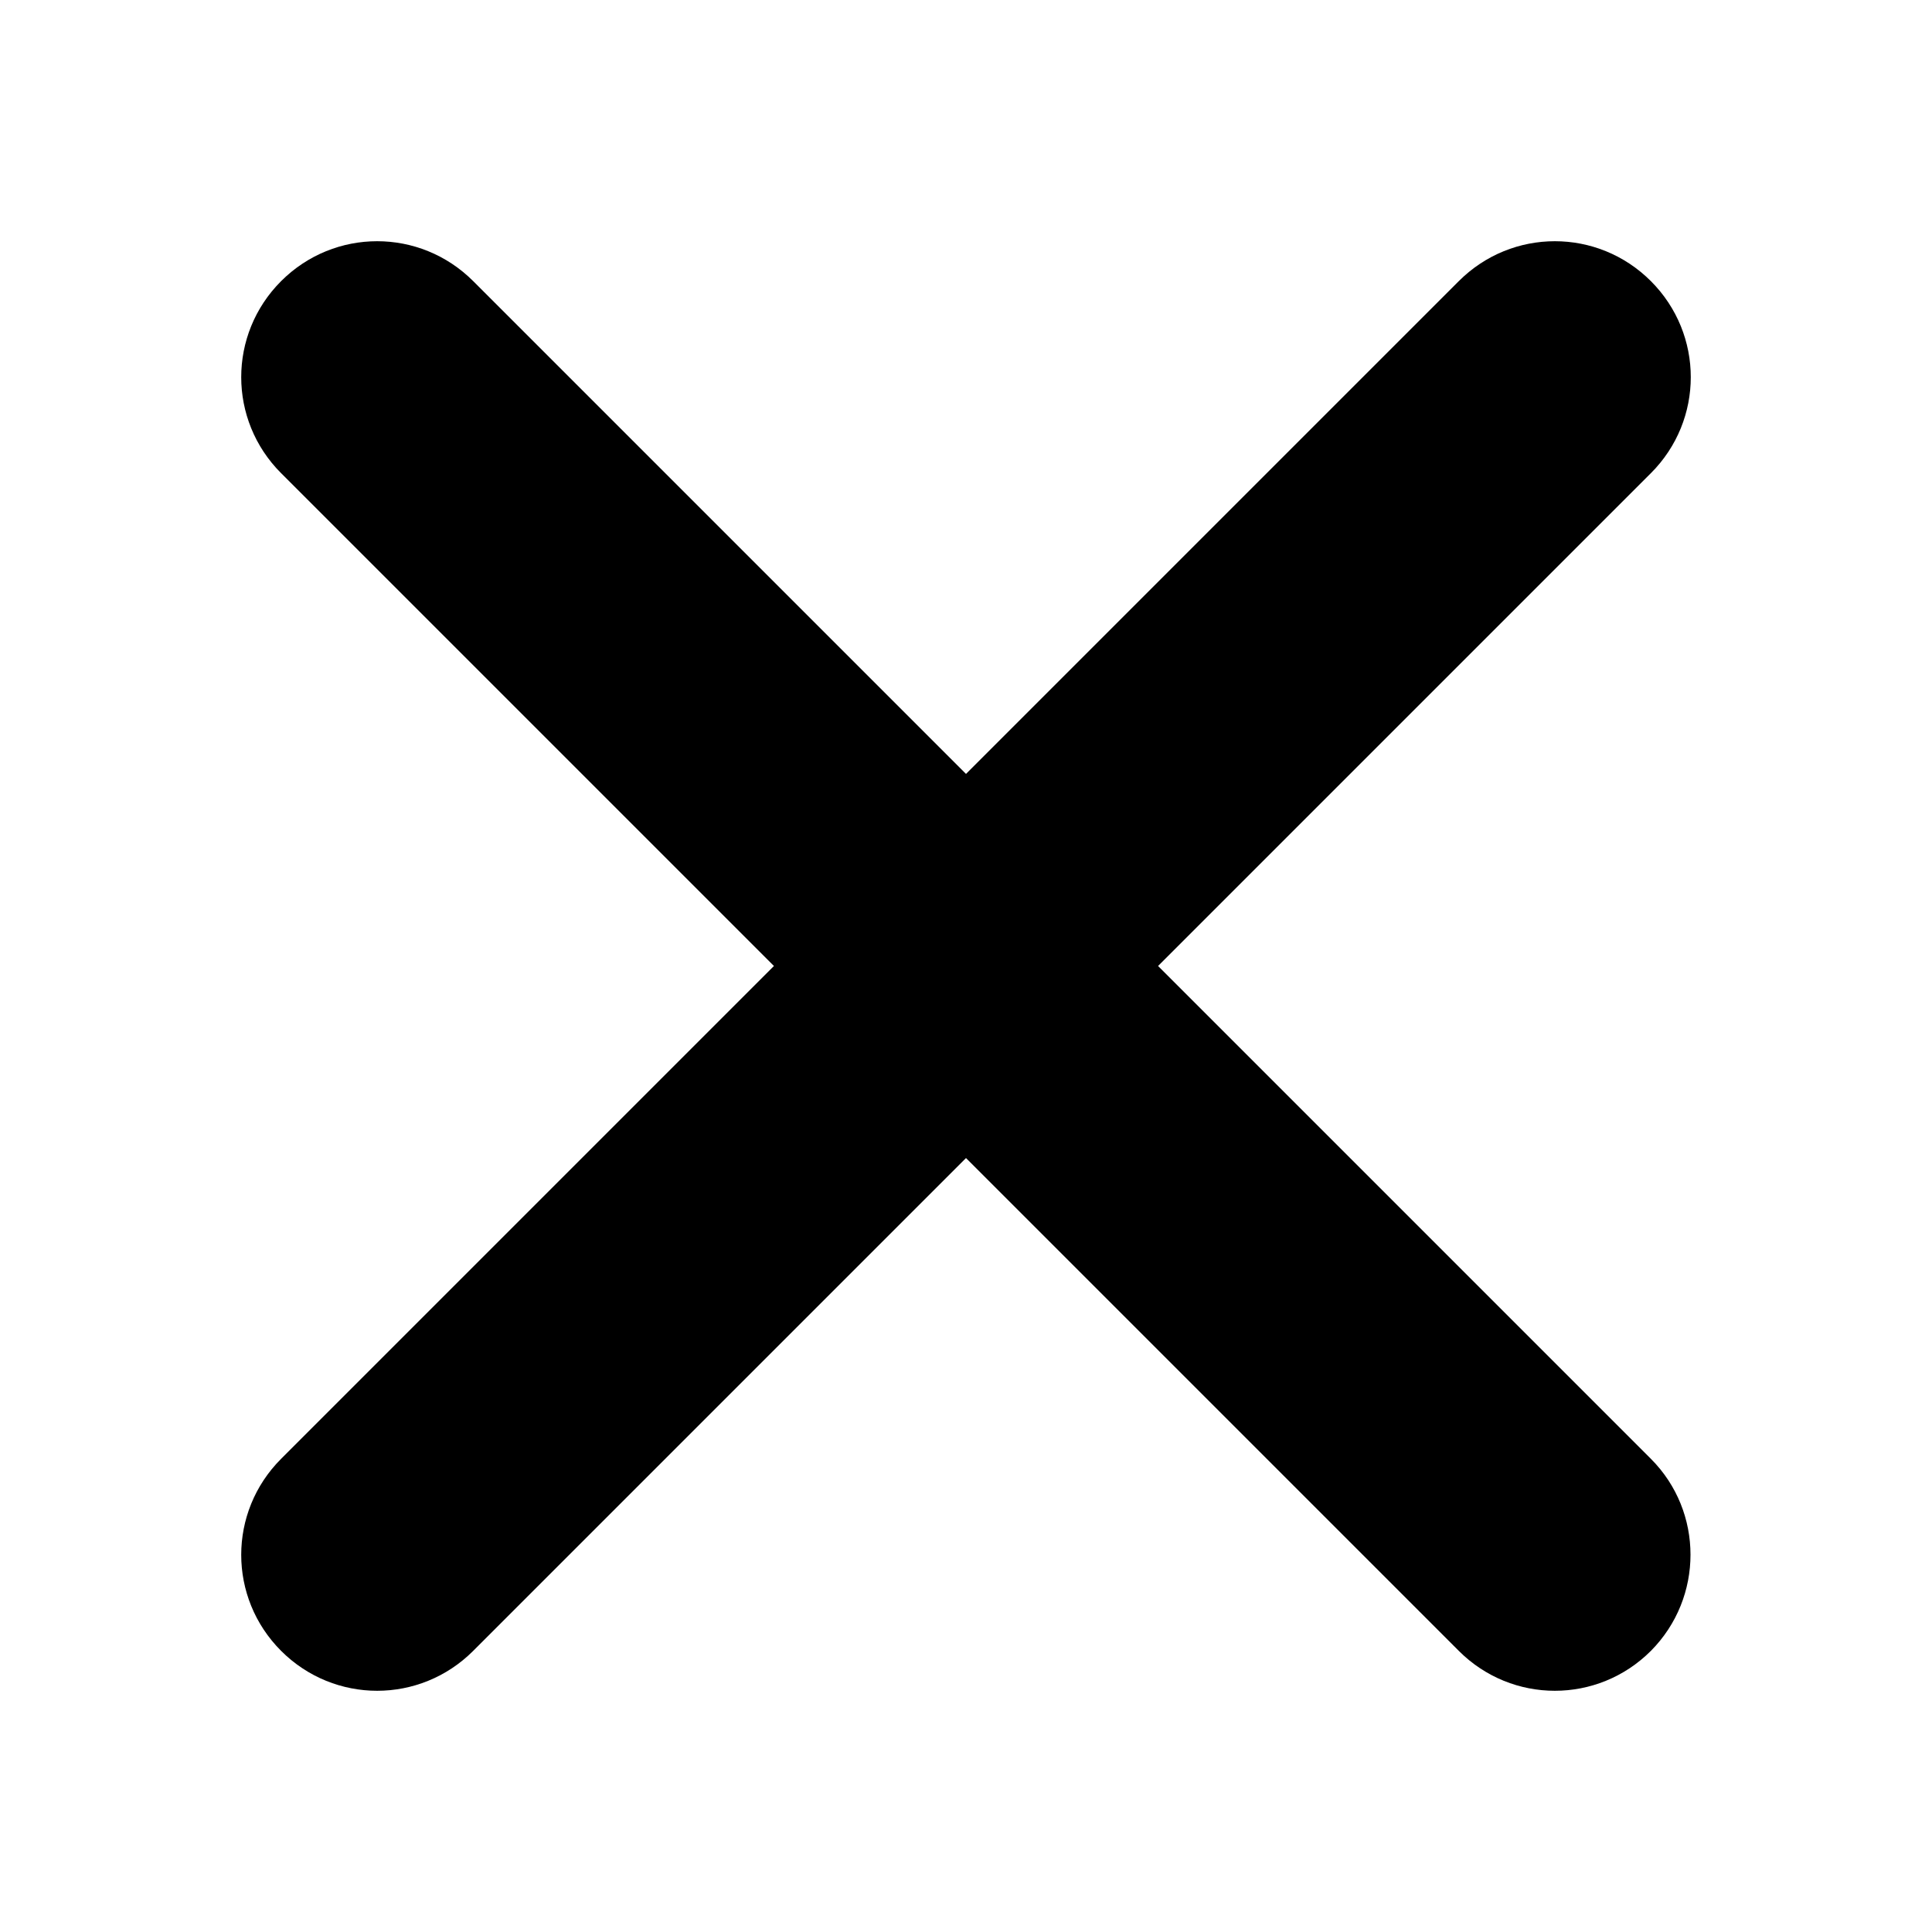
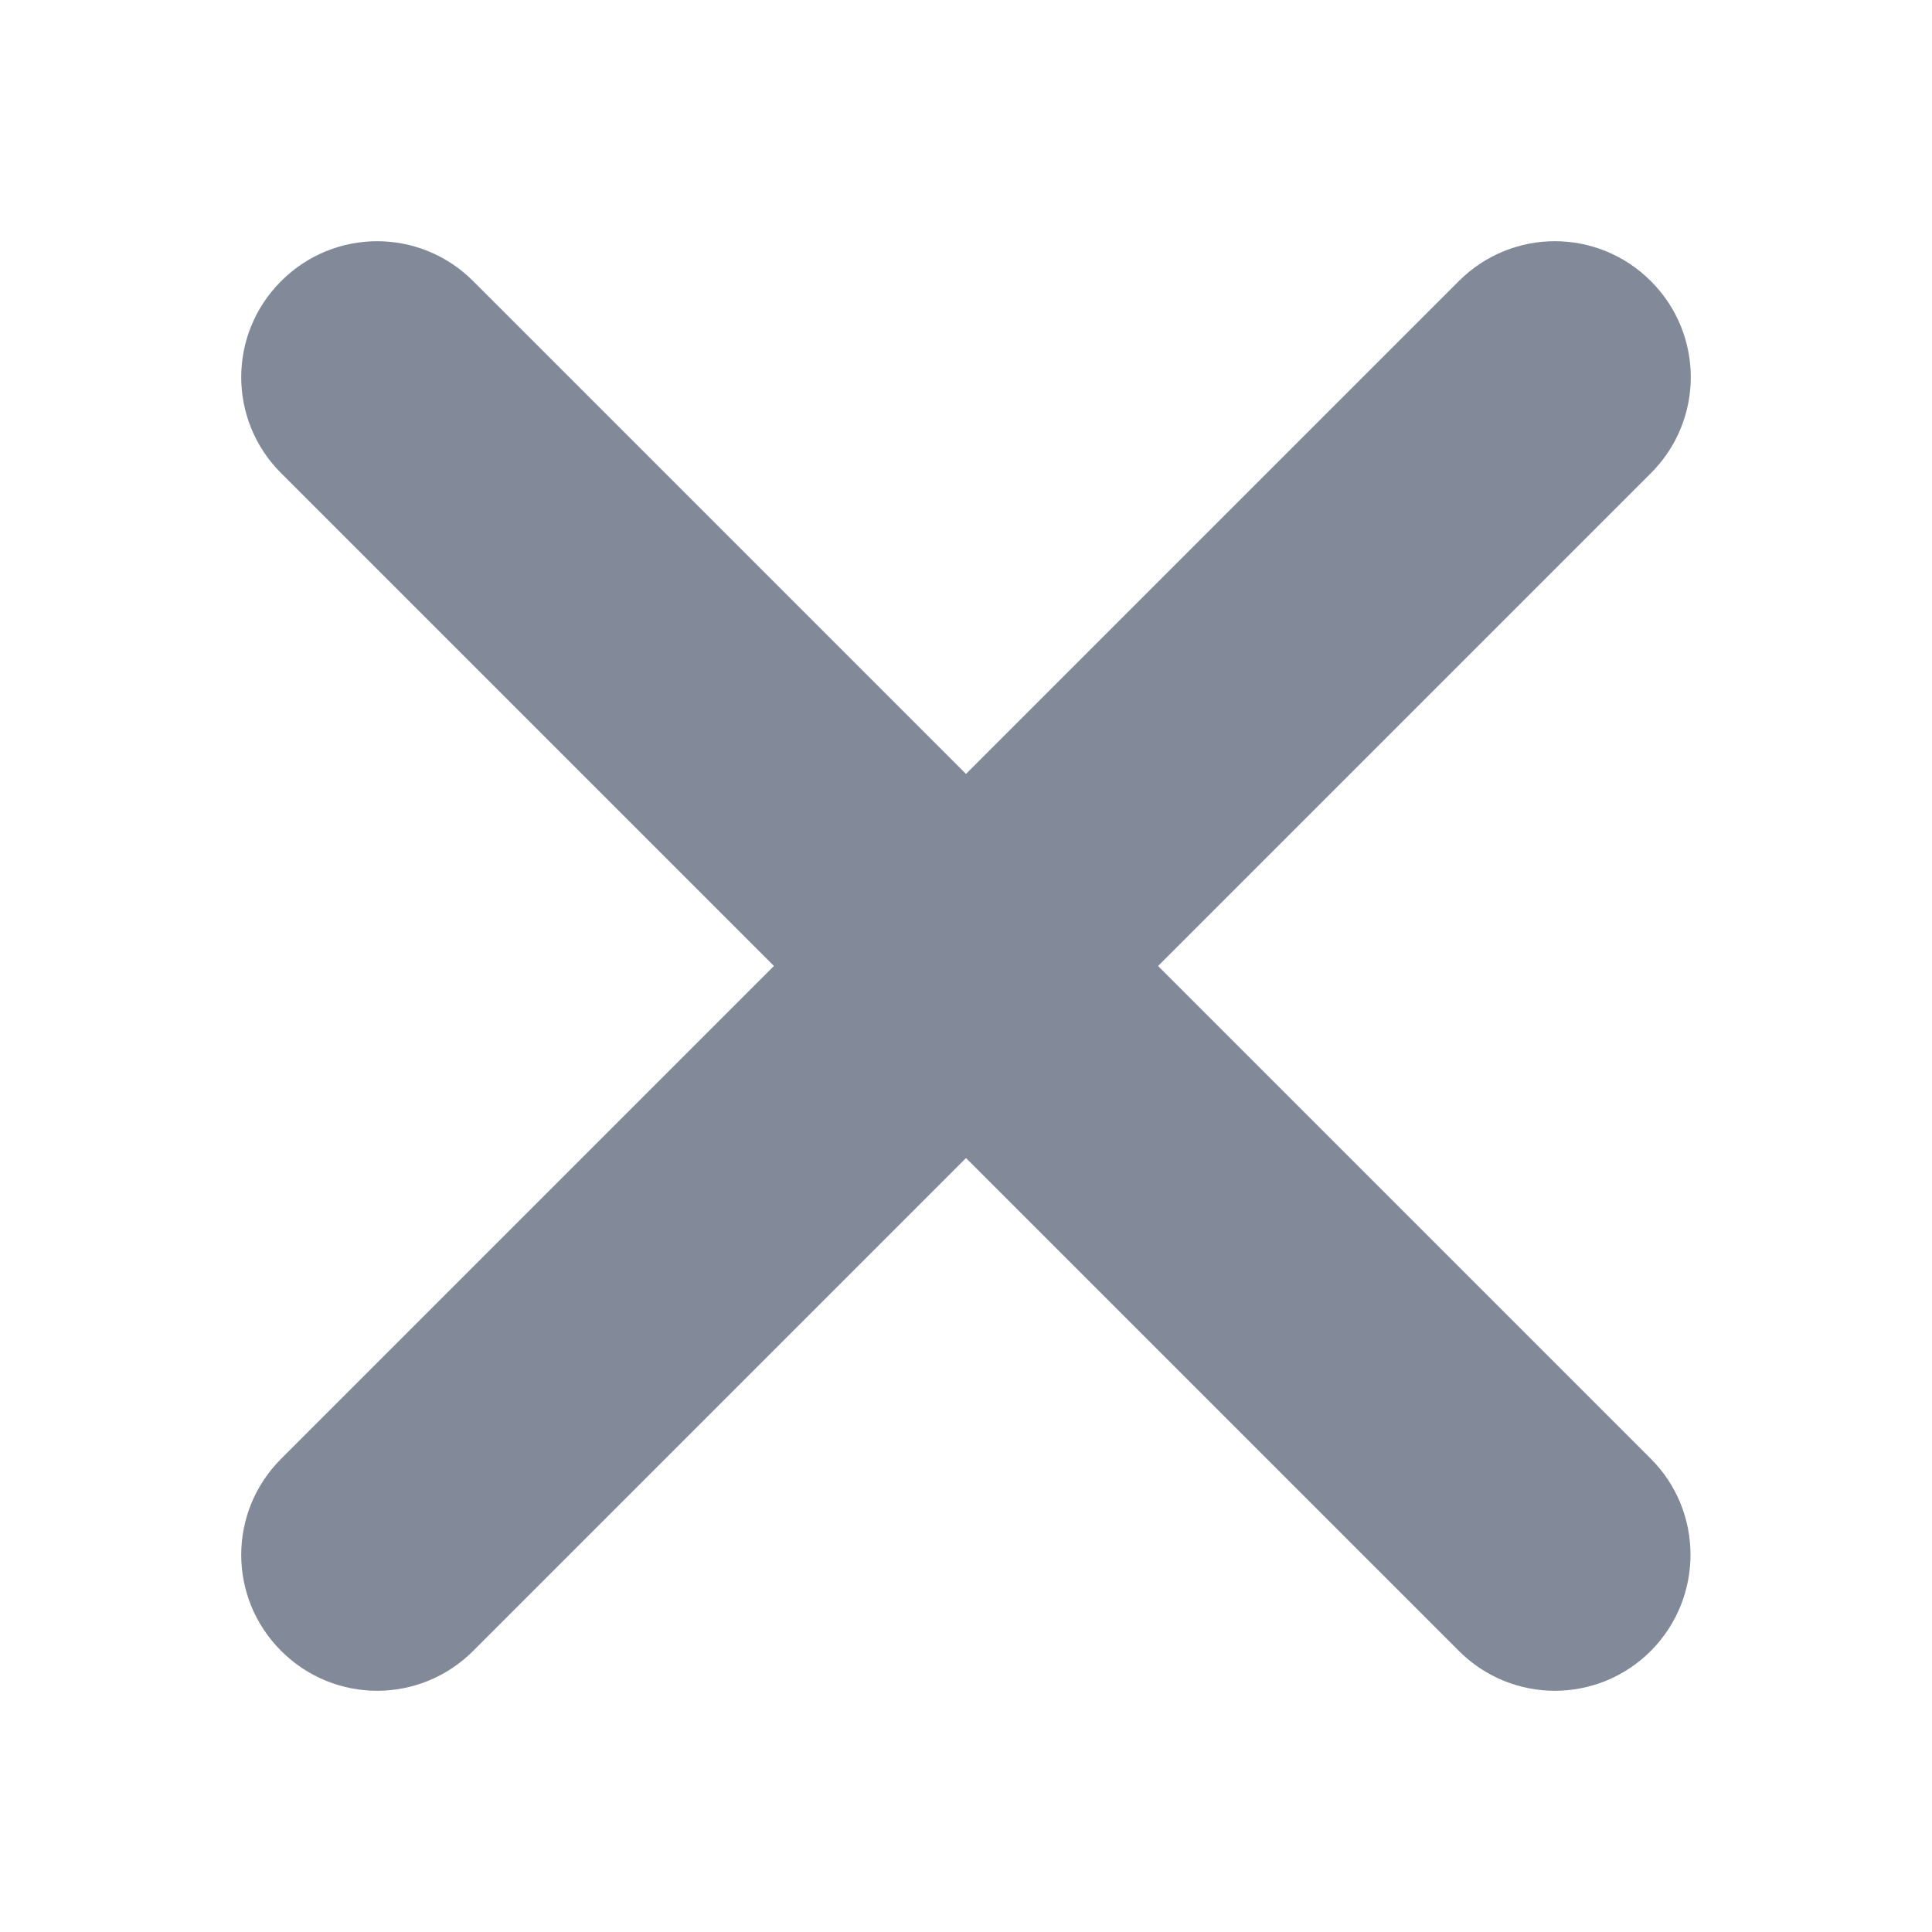
<svg xmlns="http://www.w3.org/2000/svg" viewBox="0 0 512 512">
-   <path d="M437.5,386.6L306.9,256l130.6-130.6c14.1-14.1,14.1-36.8,0-50.9c-14.1-14.1-36.8-14.1-50.9,0L256,205.1L125.4,74.5 c-14.1-14.1-36.8-14.1-50.9,0c-14.1,14.1-14.1,36.8,0,50.9L205.1,256L74.5,386.6c-14.1,14.1-14.1,36.8,0,50.9 c14.1,14.1,36.8,14.1,50.9,0L256,306.9l130.6,130.6c14.1,14.1,36.8,14.1,50.9,0C451.5,423.4,451.5,400.6,437.5,386.6z" />
+   <path fill="#828a99" d="M437.5,386.6L306.9,256l130.6-130.6c14.1-14.1,14.1-36.8,0-50.9c-14.1-14.1-36.8-14.1-50.9,0L256,205.1L125.4,74.5 c-14.1-14.1-36.8-14.1-50.9,0c-14.1,14.1-14.1,36.8,0,50.9L205.1,256L74.5,386.6c-14.1,14.1-14.1,36.8,0,50.9 c14.1,14.1,36.8,14.1,50.9,0L256,306.9l130.6,130.6c14.1,14.1,36.8,14.1,50.9,0C451.5,423.4,451.5,400.6,437.5,386.6z" />
</svg>
